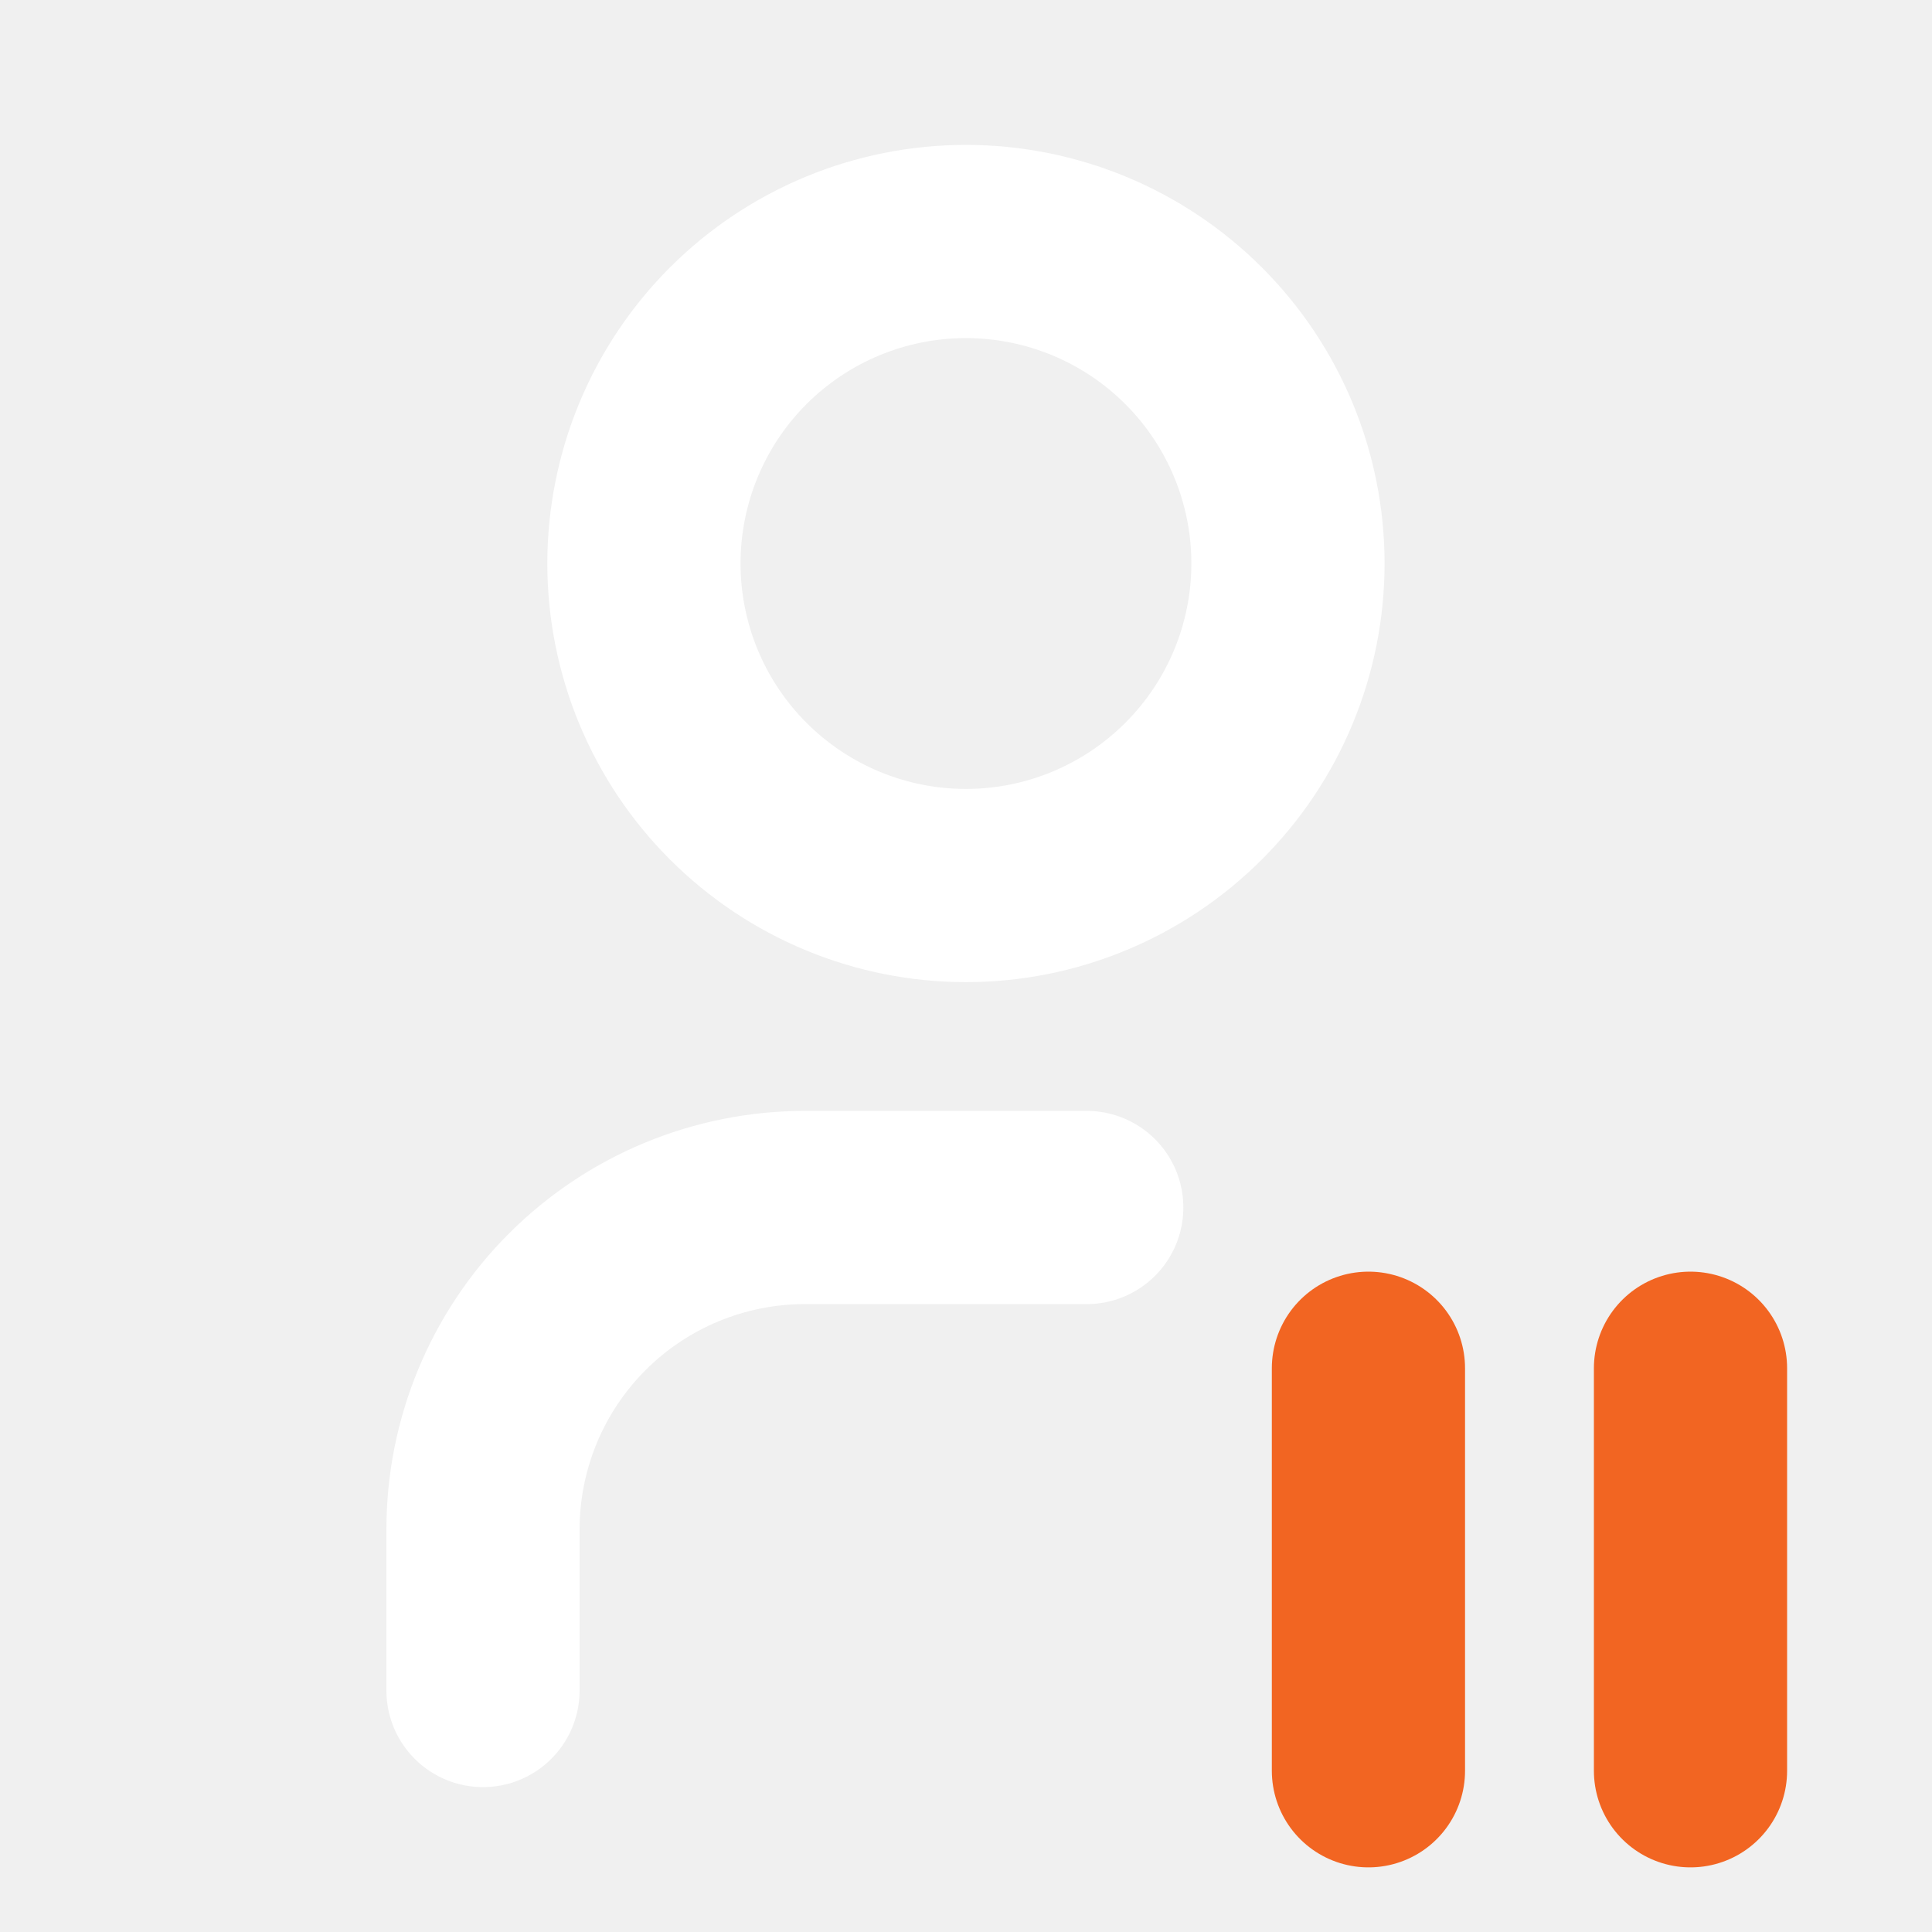
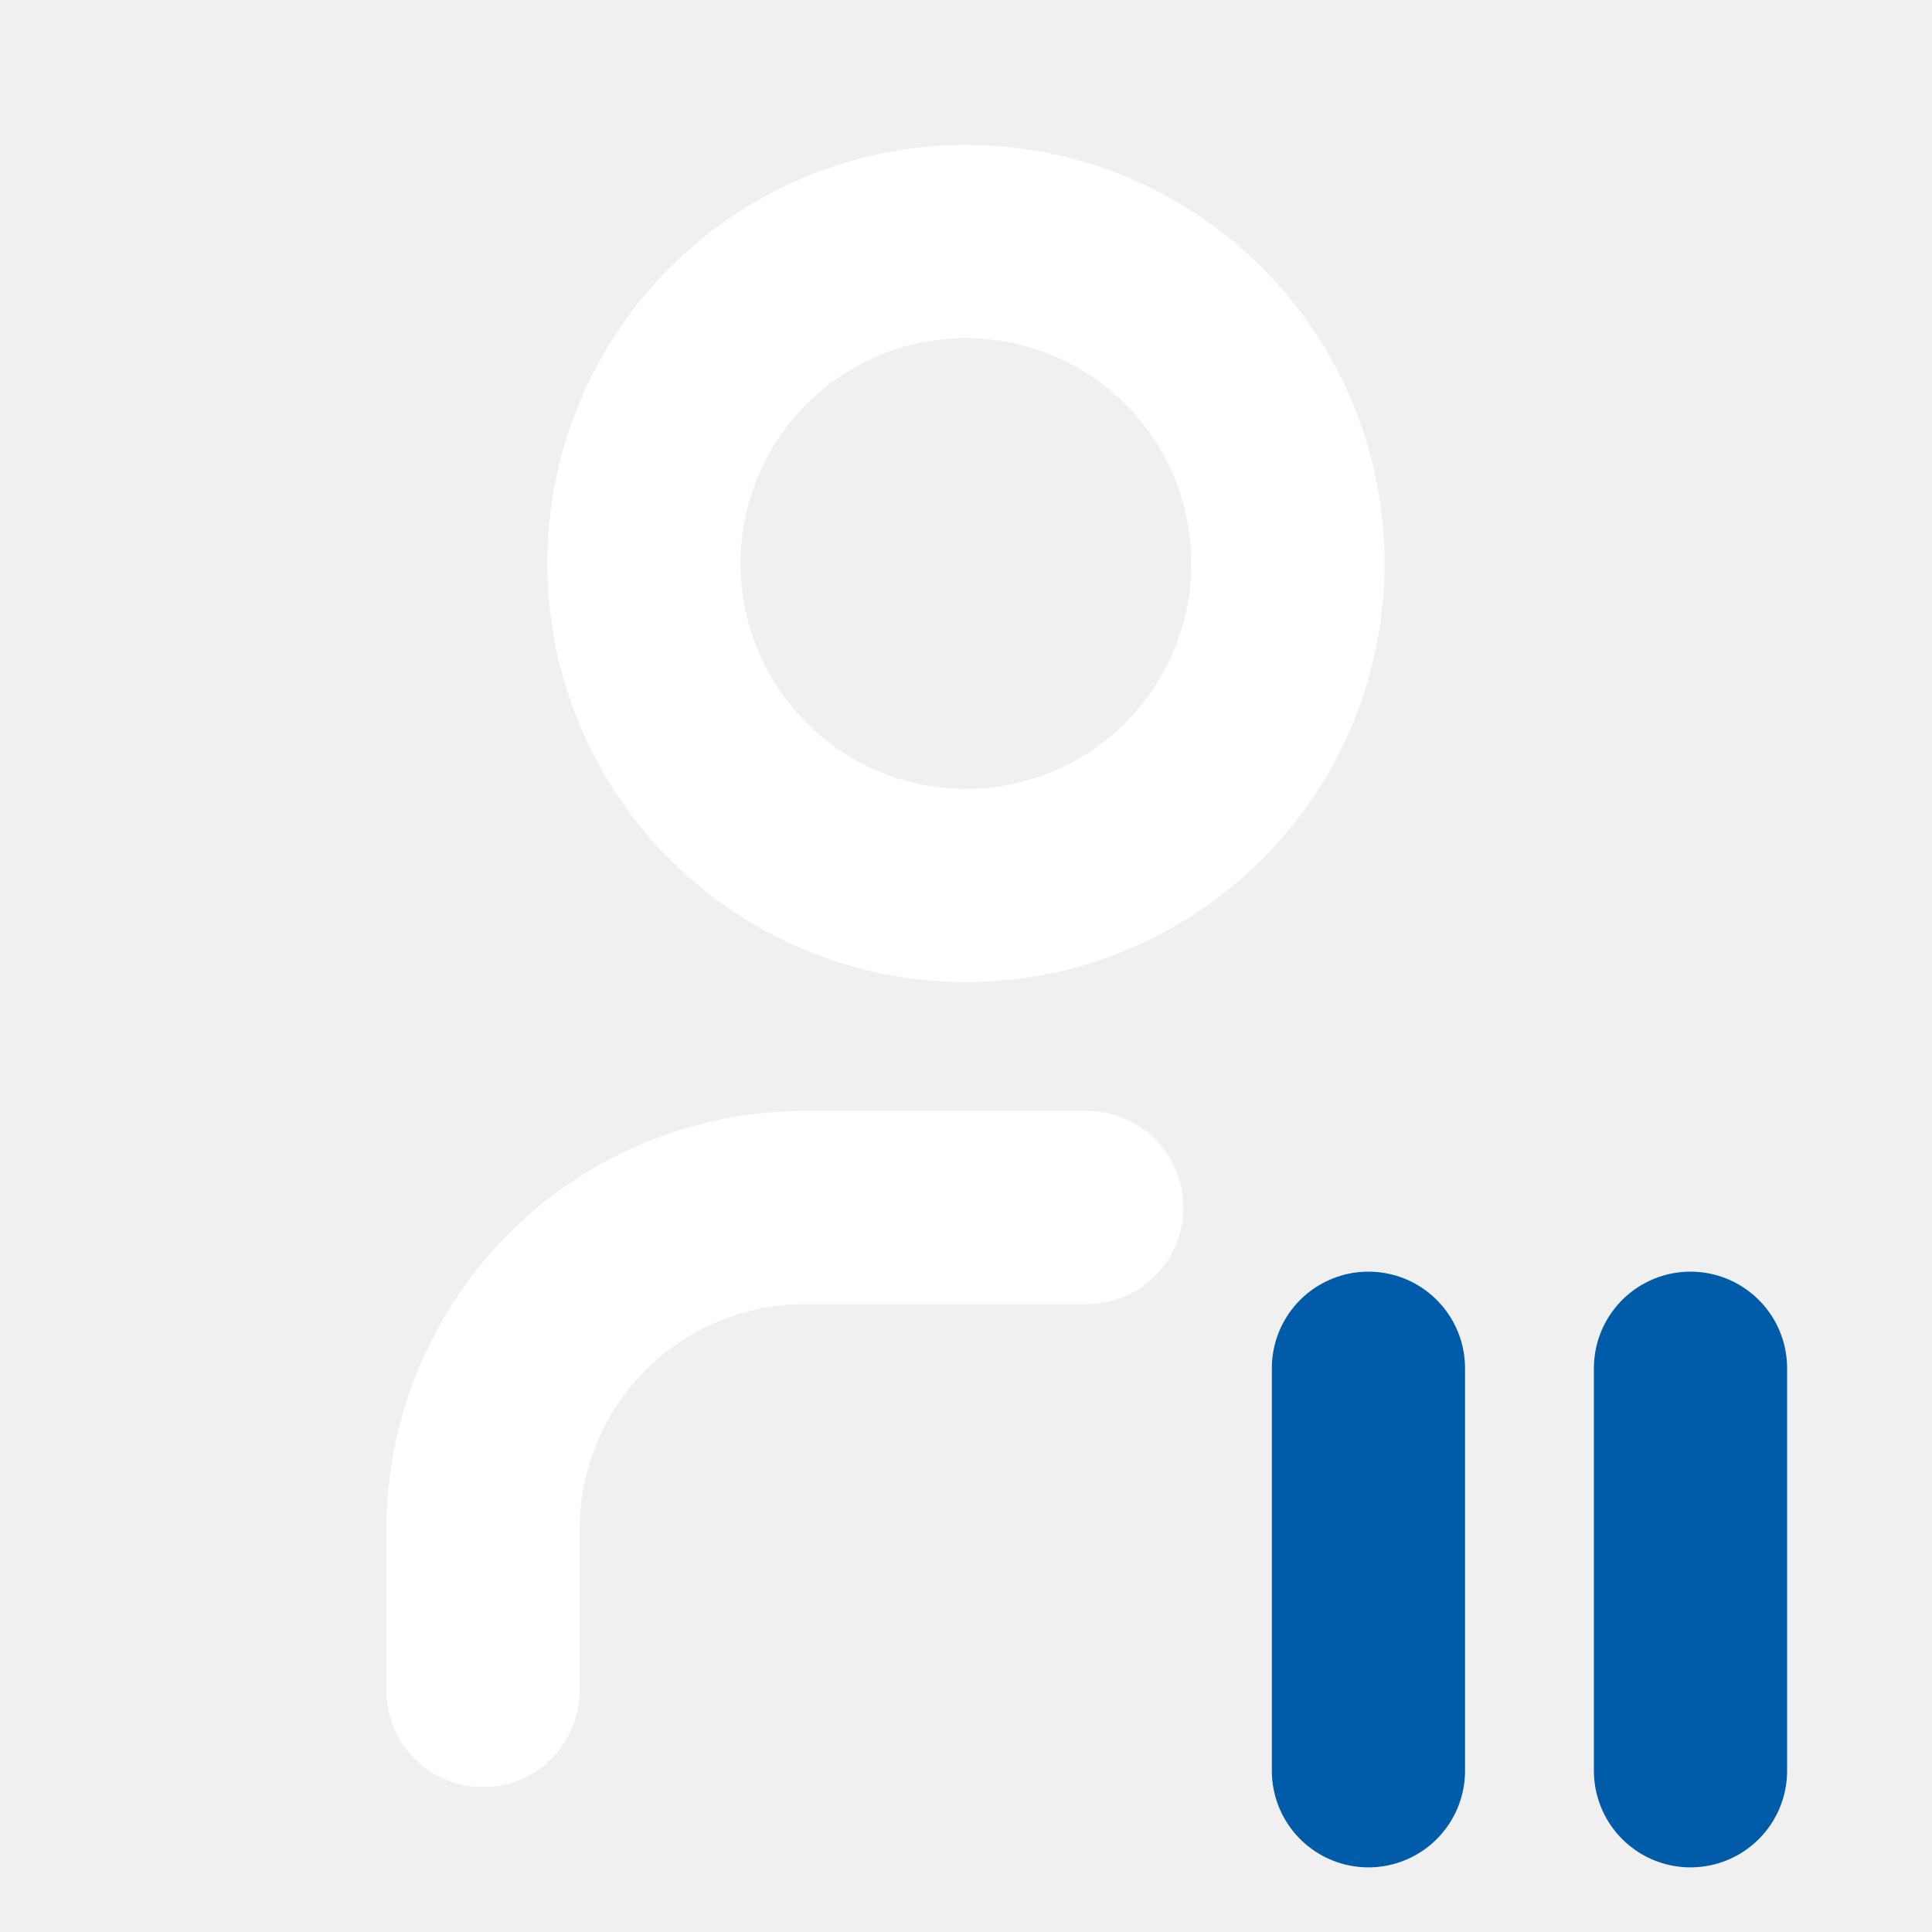
<svg xmlns="http://www.w3.org/2000/svg" width="20" height="20" viewBox="0 0 20 20" fill="none">
  <g clip-path="url(#clip0_9191_459351)">
    <path d="M6.666 5.833C6.666 6.717 7.017 7.565 7.642 8.19C8.267 8.815 9.115 9.167 9.999 9.167C10.883 9.167 11.731 8.815 12.356 8.19C12.982 7.565 13.333 6.717 13.333 5.833C13.333 4.949 12.982 4.101 12.356 3.476C11.731 2.851 10.883 2.5 9.999 2.5C9.115 2.5 8.267 2.851 7.642 3.476C7.017 4.101 6.666 4.949 6.666 5.833Z" stroke="white" stroke-width="2" stroke-linecap="round" stroke-linejoin="round" />
    <path d="M5 17.5V15.833C5 14.949 5.351 14.101 5.976 13.476C6.601 12.851 7.449 12.5 8.333 12.5H11.25" stroke="white" stroke-width="2" stroke-linecap="round" stroke-linejoin="round" />
-     <path d="M14.166 14.164V18.331" stroke="#F26522" stroke-width="2" stroke-linecap="round" stroke-linejoin="round" />
-     <path d="M17.5 14.164V18.331" stroke="#F26522" stroke-width="2" stroke-linecap="round" stroke-linejoin="round" />
+     <path d="M14.166 14.164V18.331" stroke="#005CA9" stroke-width="2" stroke-linecap="round" stroke-linejoin="round" />
+     <path d="M17.5 14.164V18.331" stroke="#005CA9" stroke-width="2" stroke-linecap="round" stroke-linejoin="round" />
  </g>
  <defs>
    <clipPath id="clip0_9191_459351">
      <rect width="20" height="20" fill="white" />
    </clipPath>
  </defs>
</svg>
